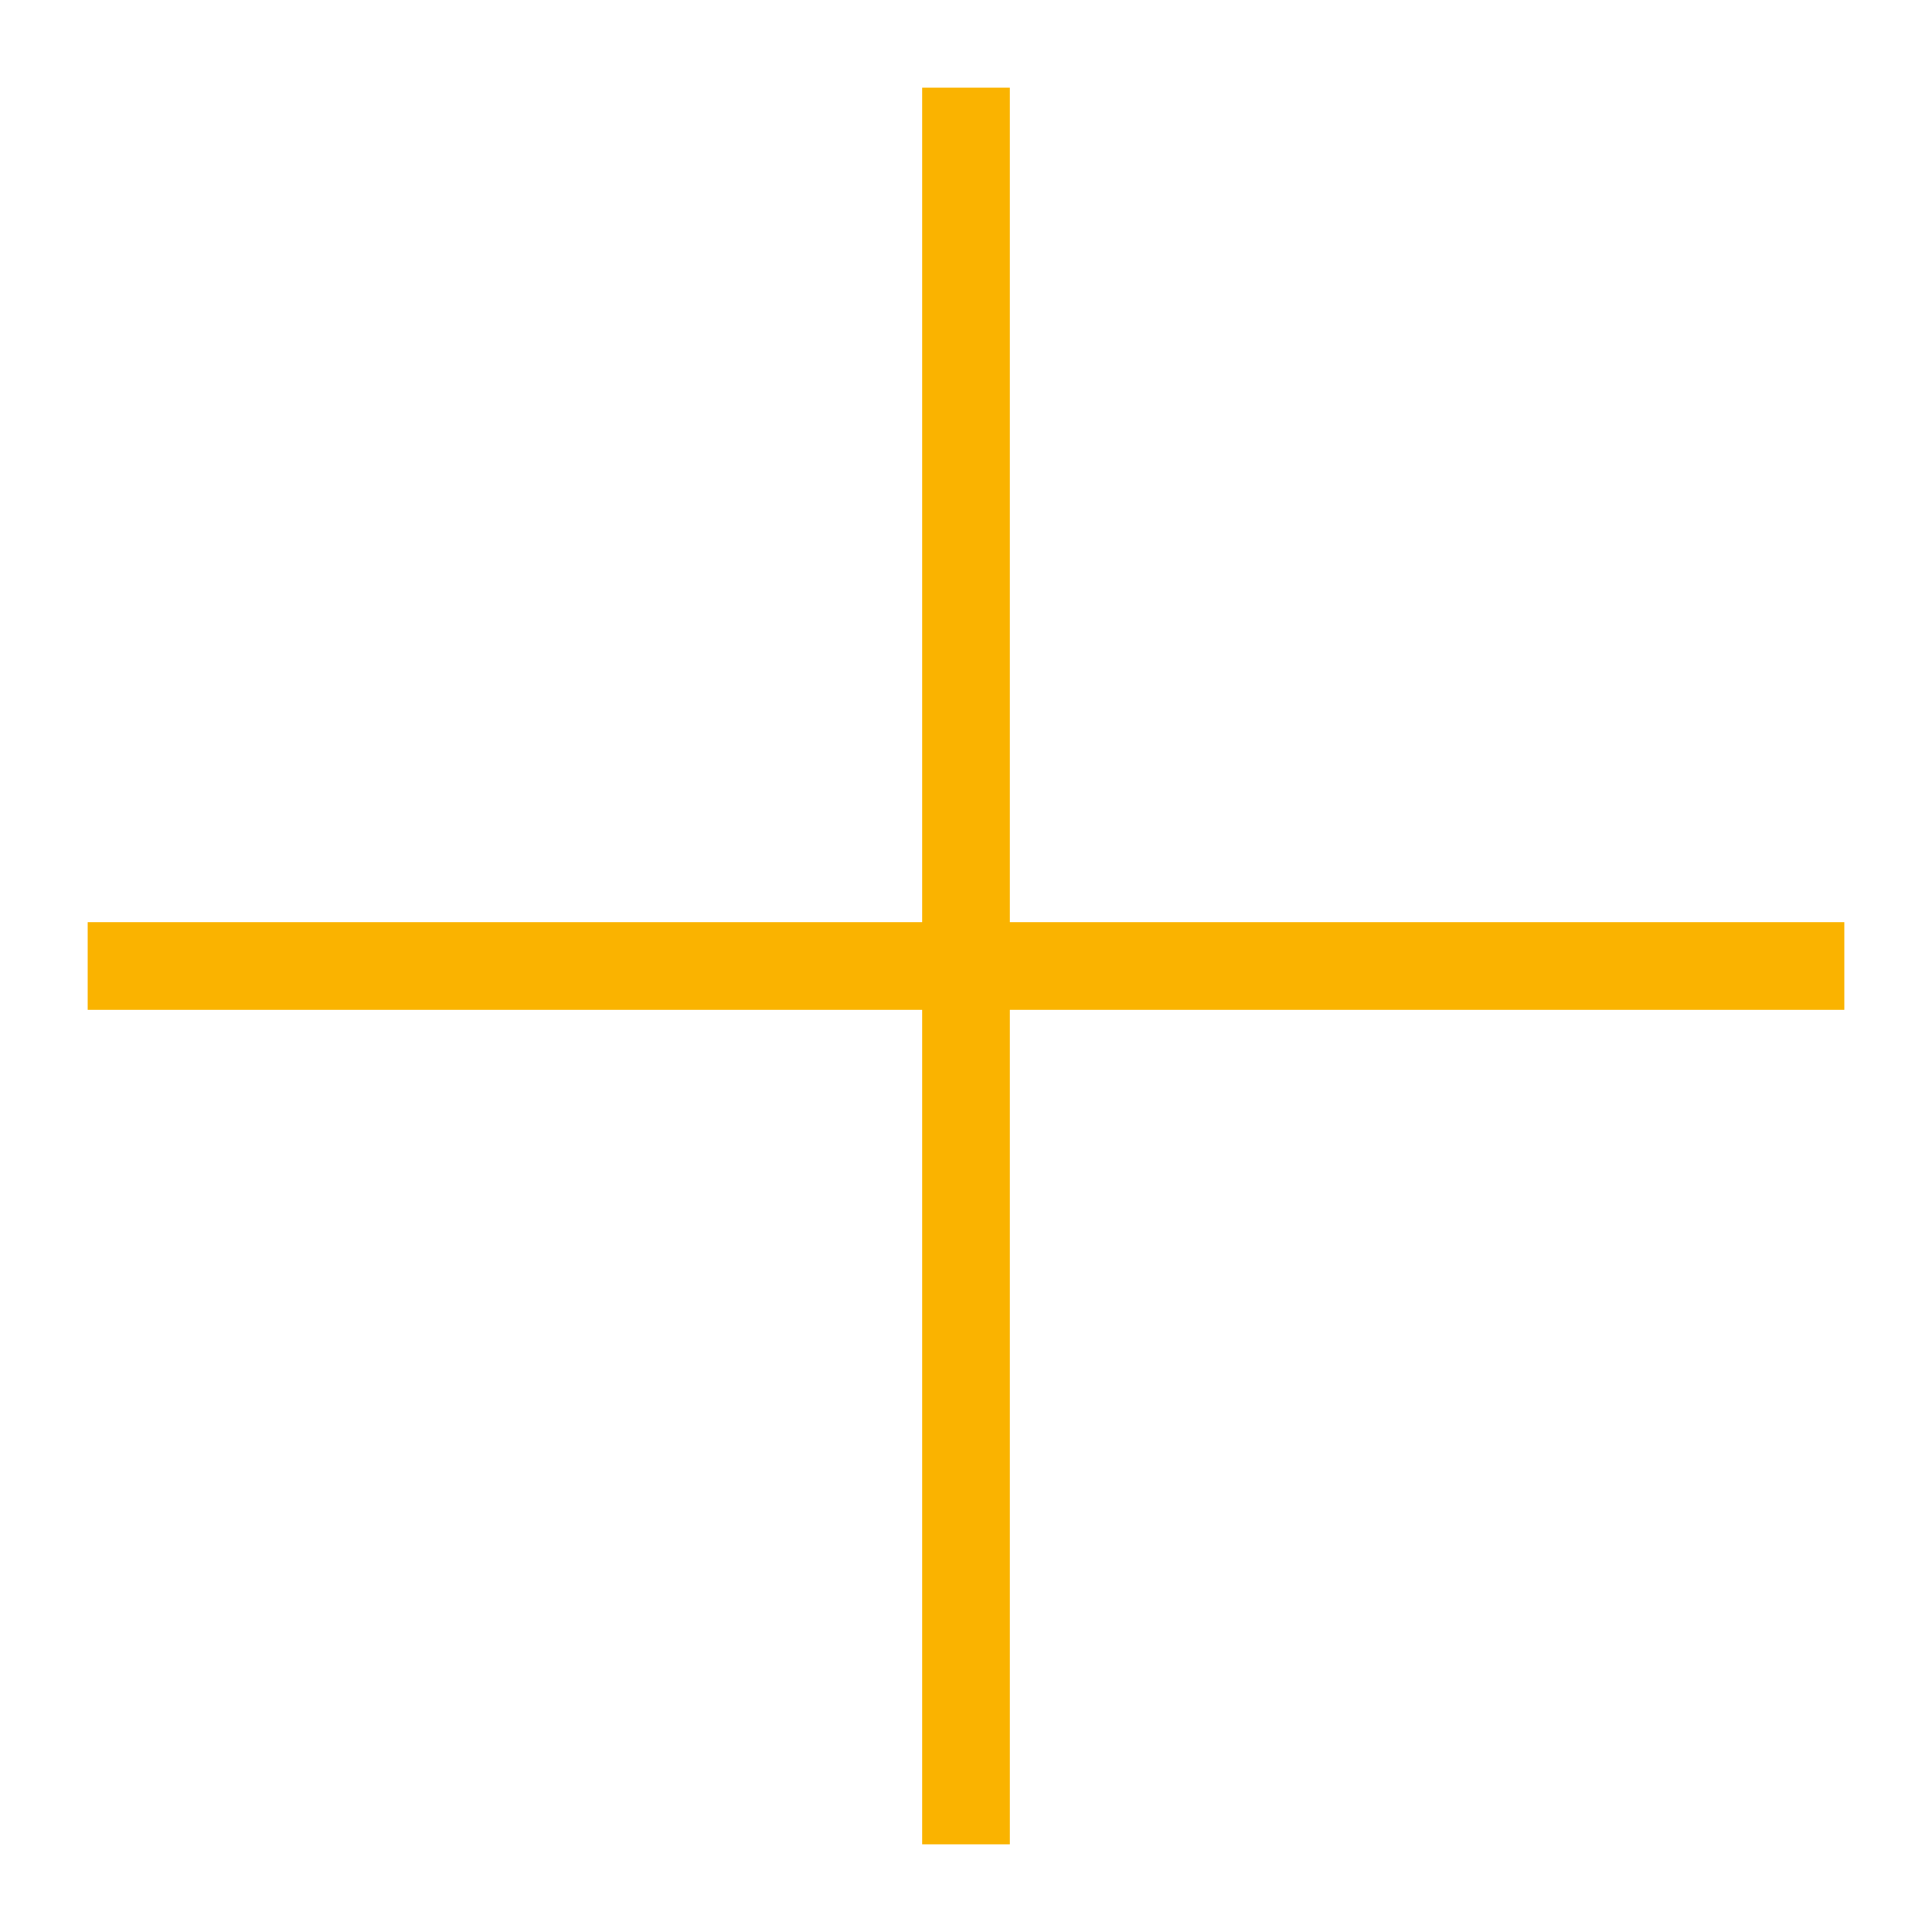
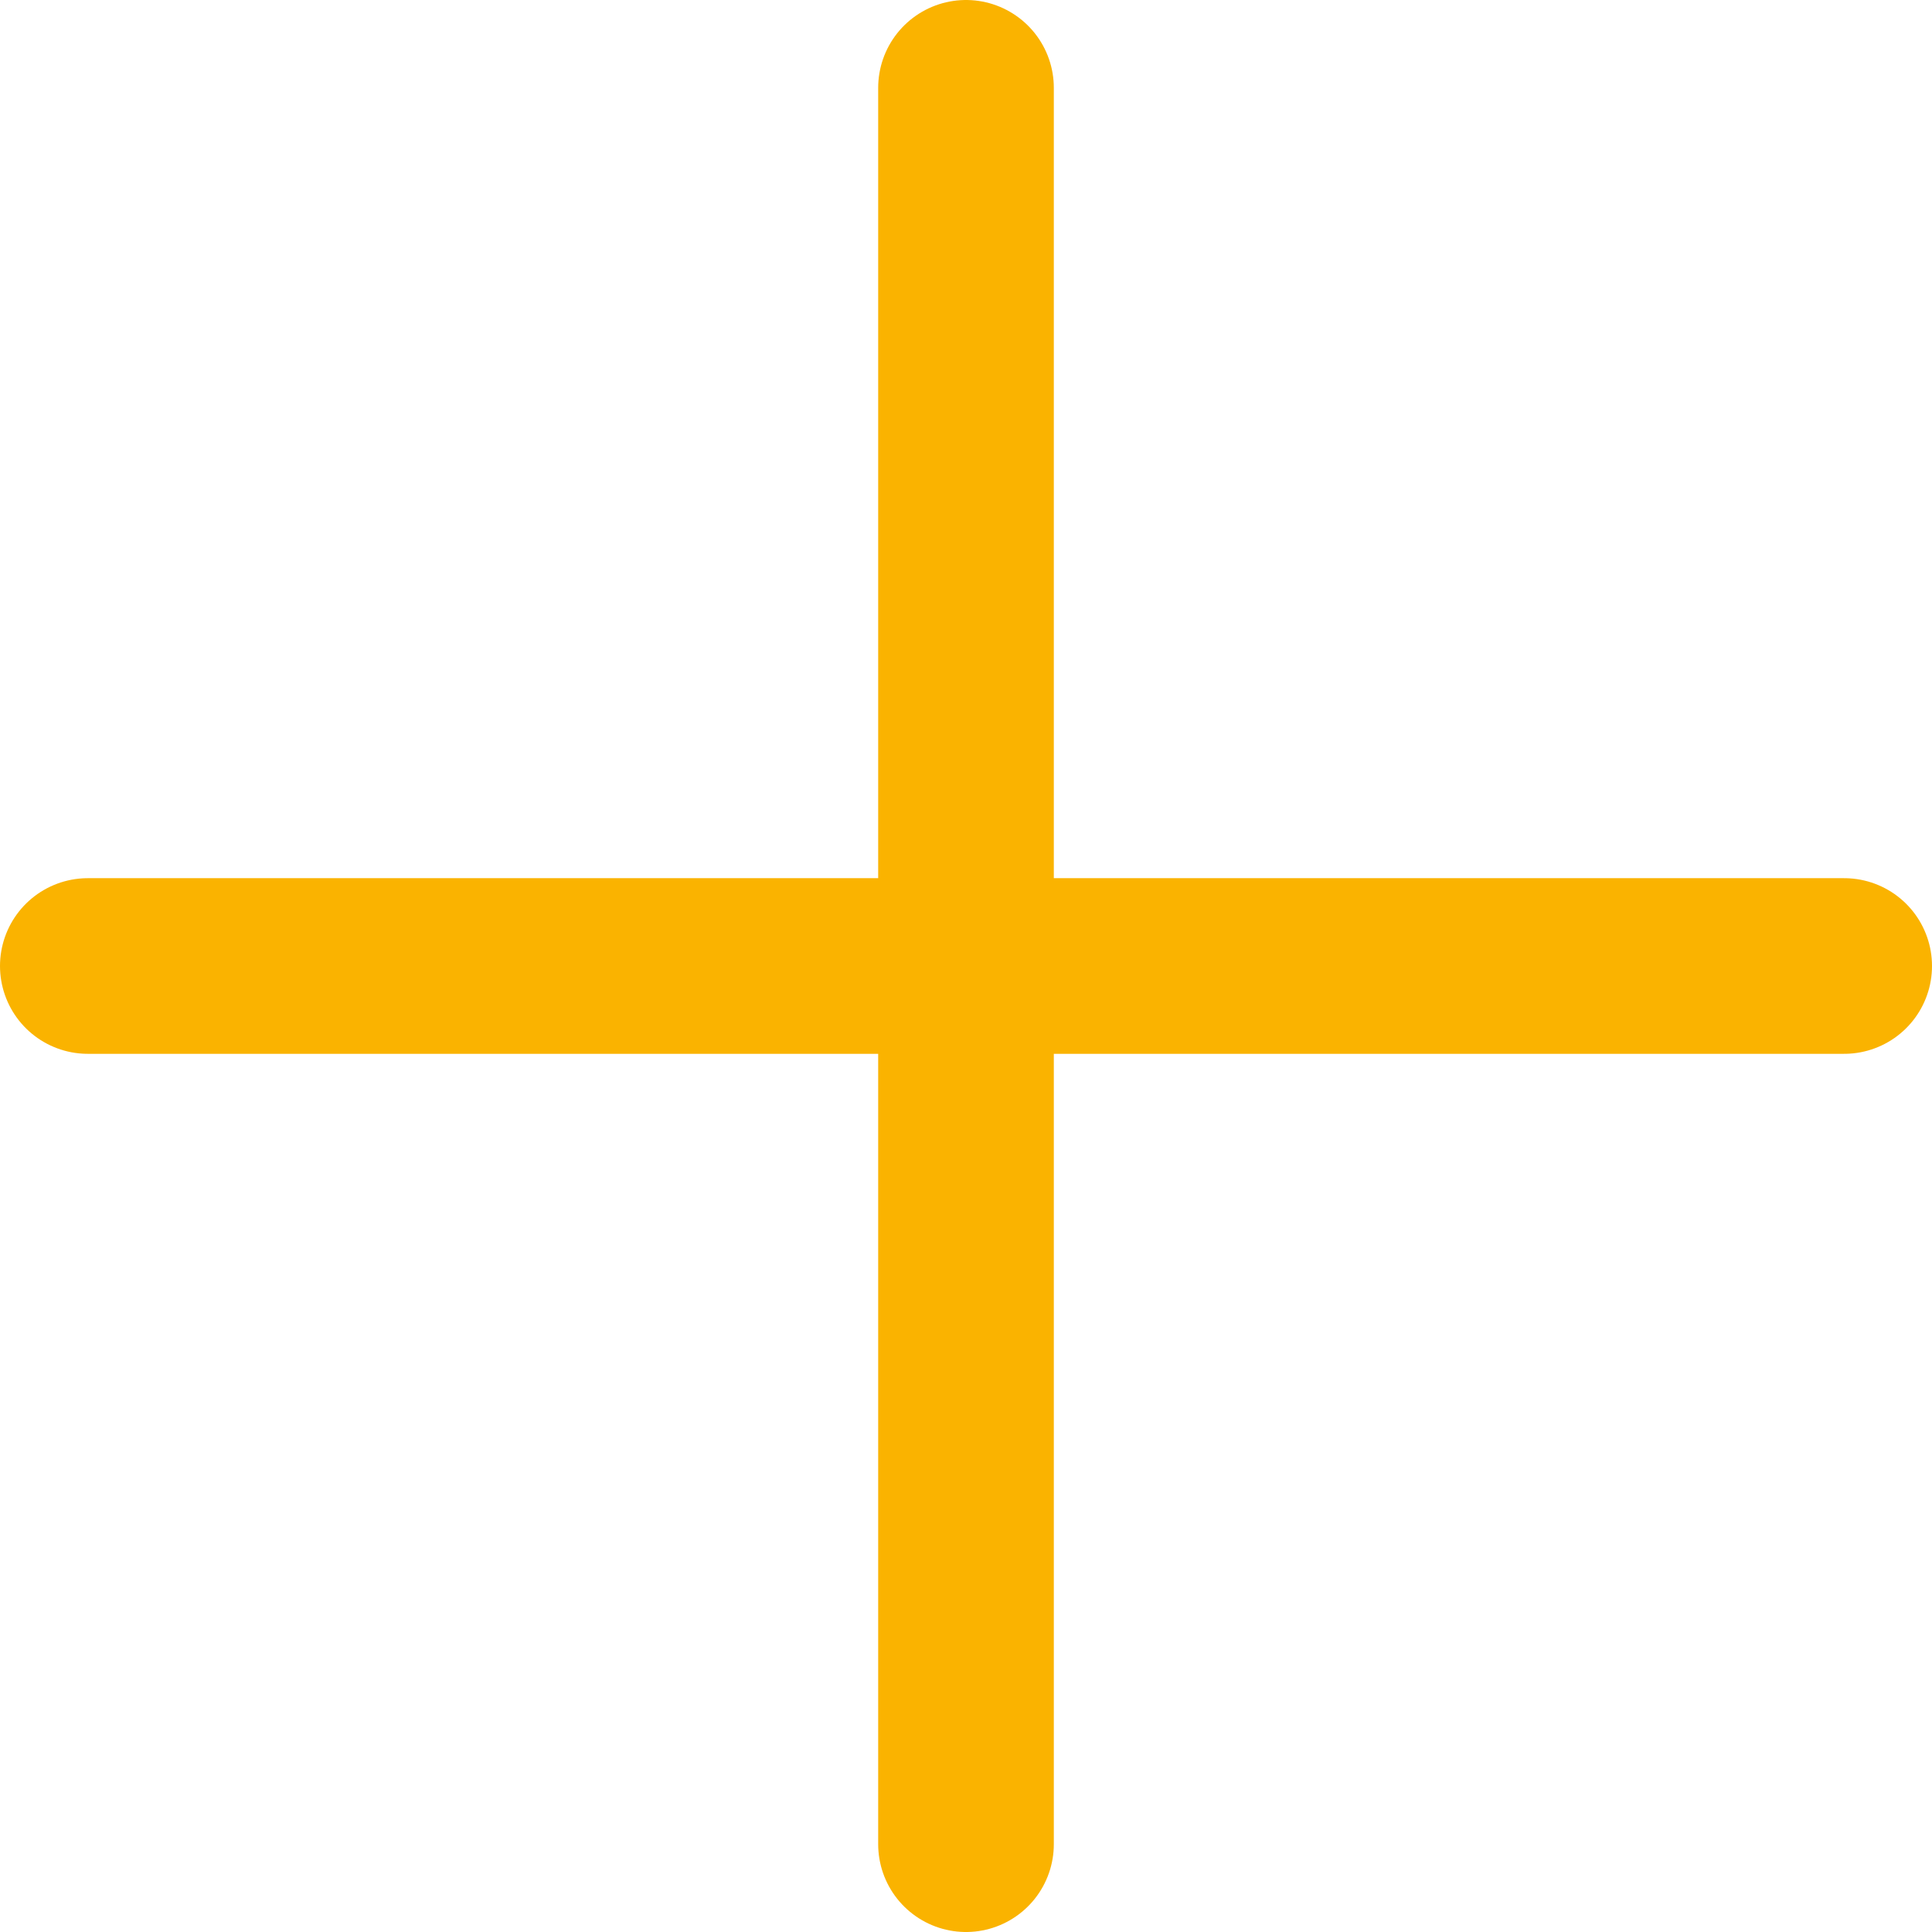
<svg xmlns="http://www.w3.org/2000/svg" width="22" height="22" viewBox="0 0 22 22" fill="none">
-   <path d="M1 11H21M11 1V21" stroke="#FAB300" strokeWidth="2" strokeLinecap="round" strokeLinejoin="round" />
+   <path d="M1 11H21M11 1V21" stroke="#FAB300" stroke-width="2" stroke-linecap="round" stroke-linejoin="round" />
</svg>
